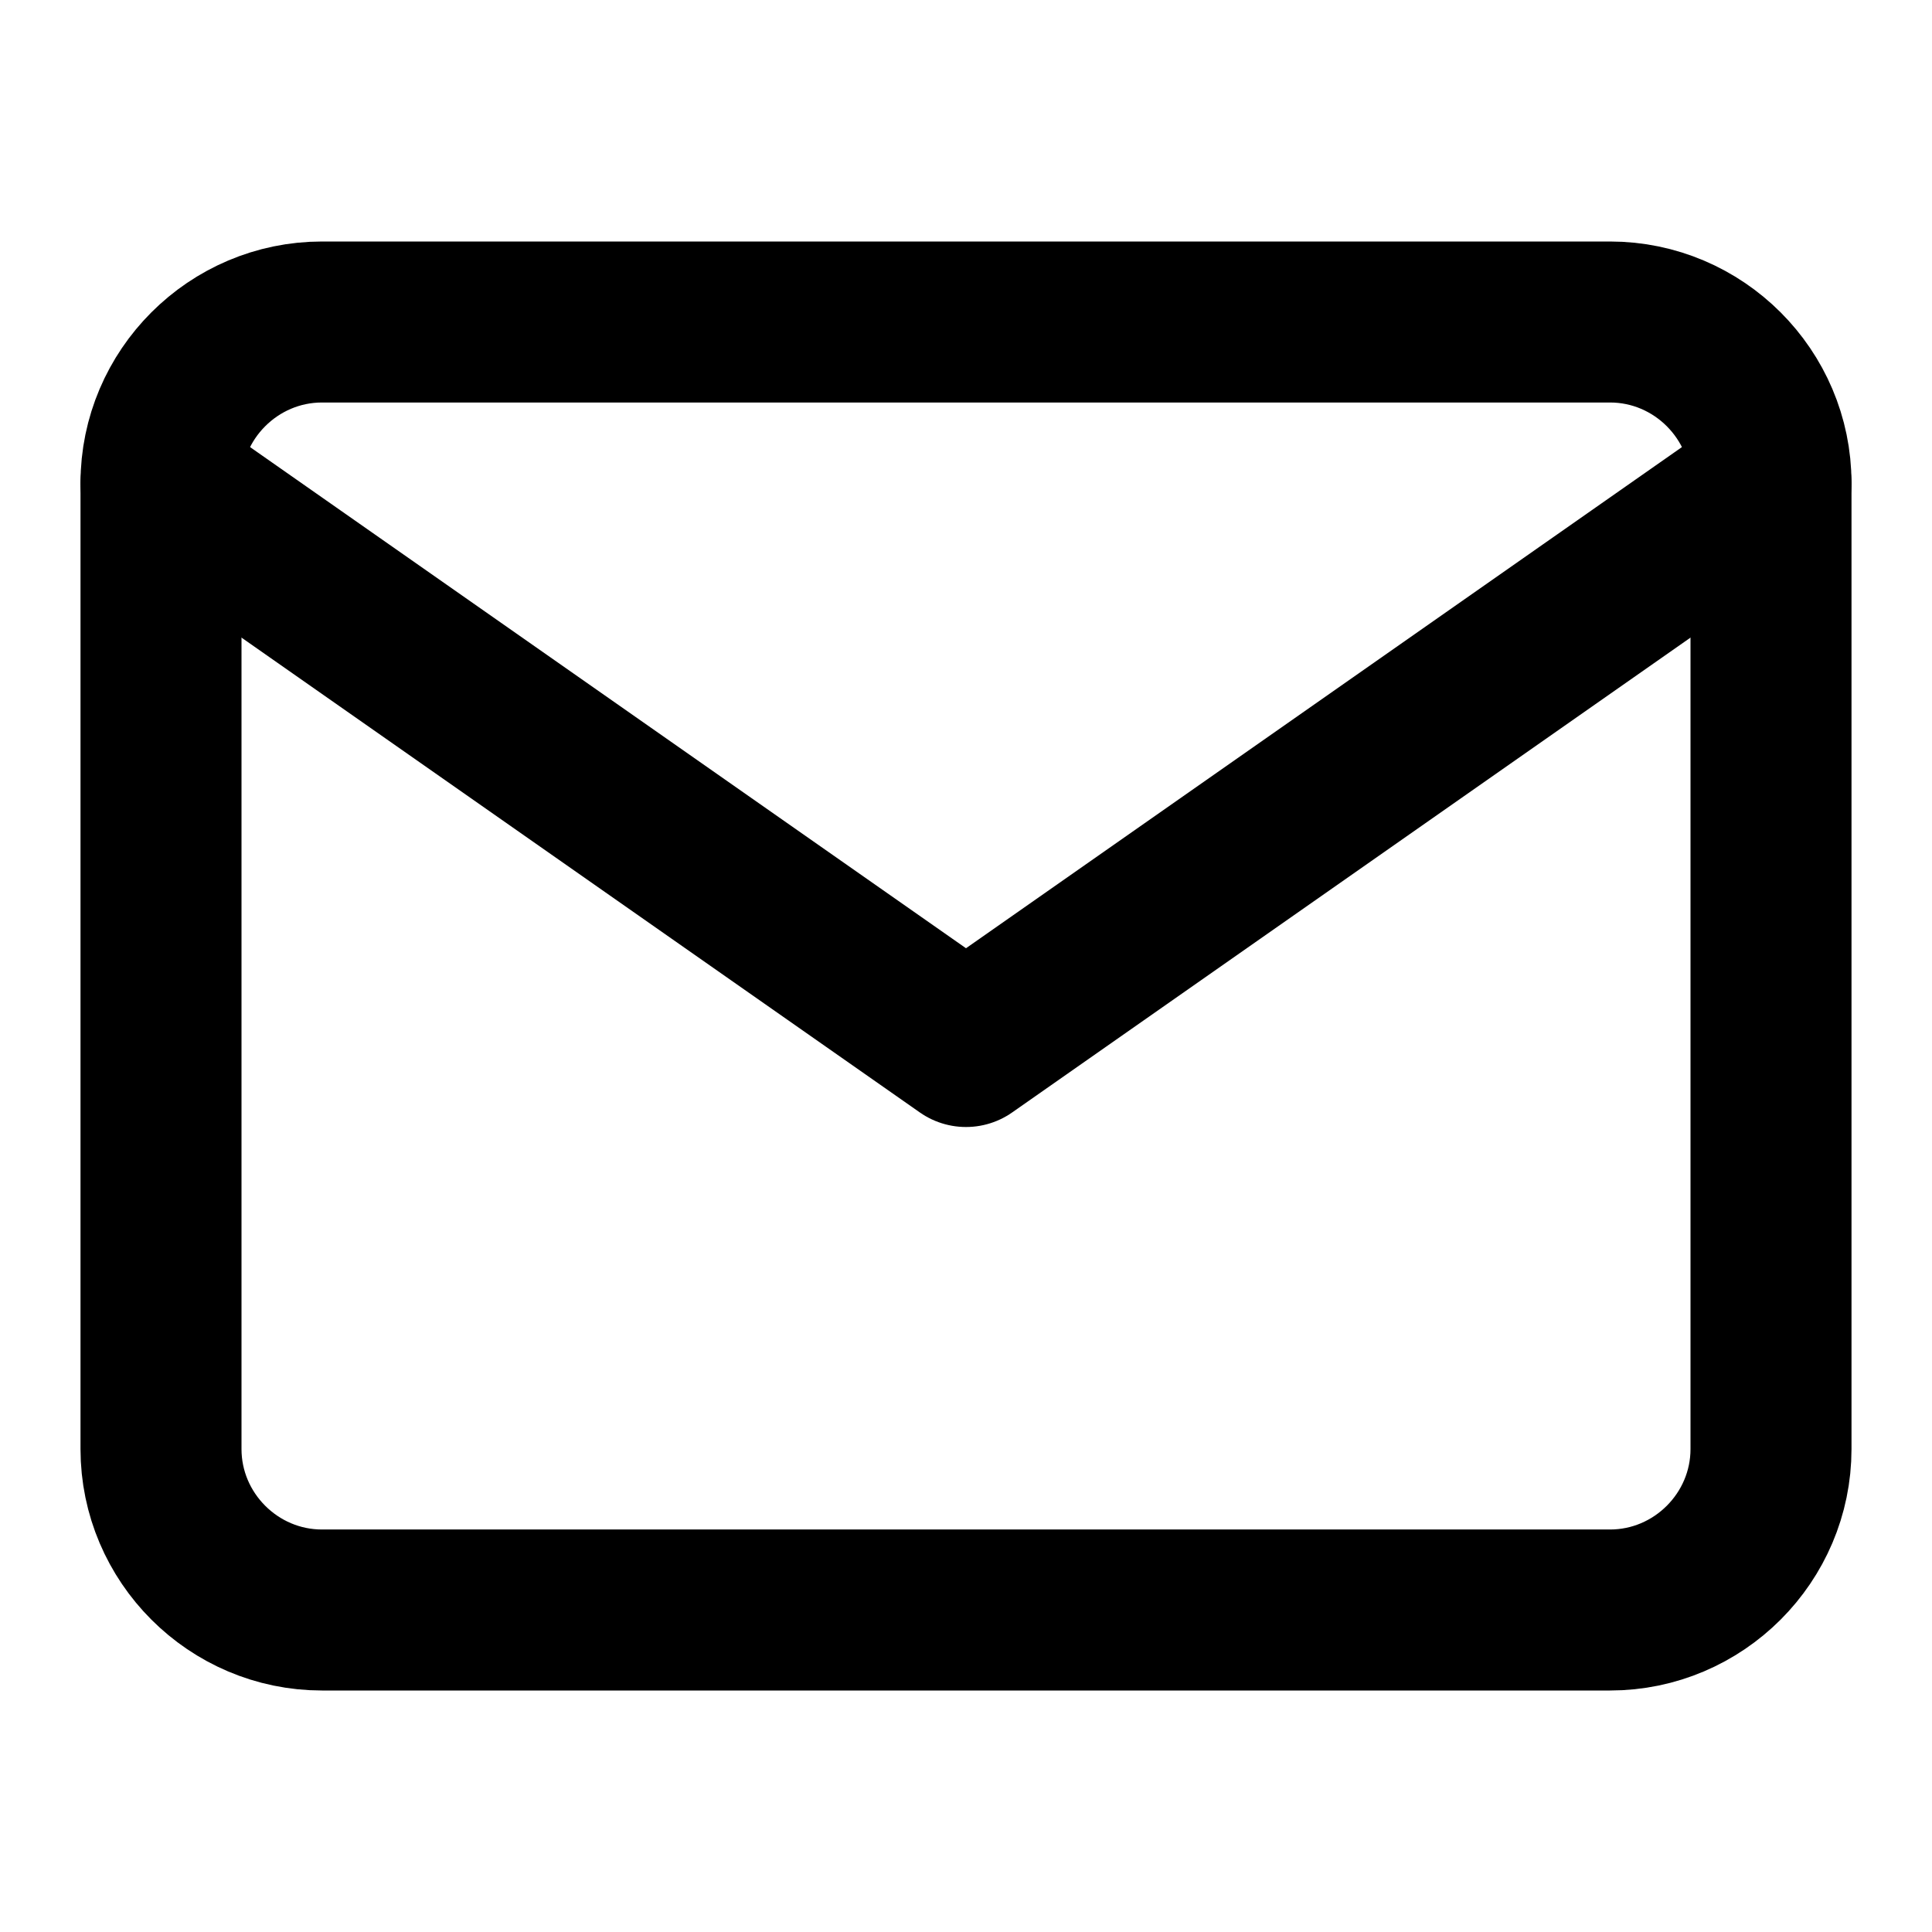
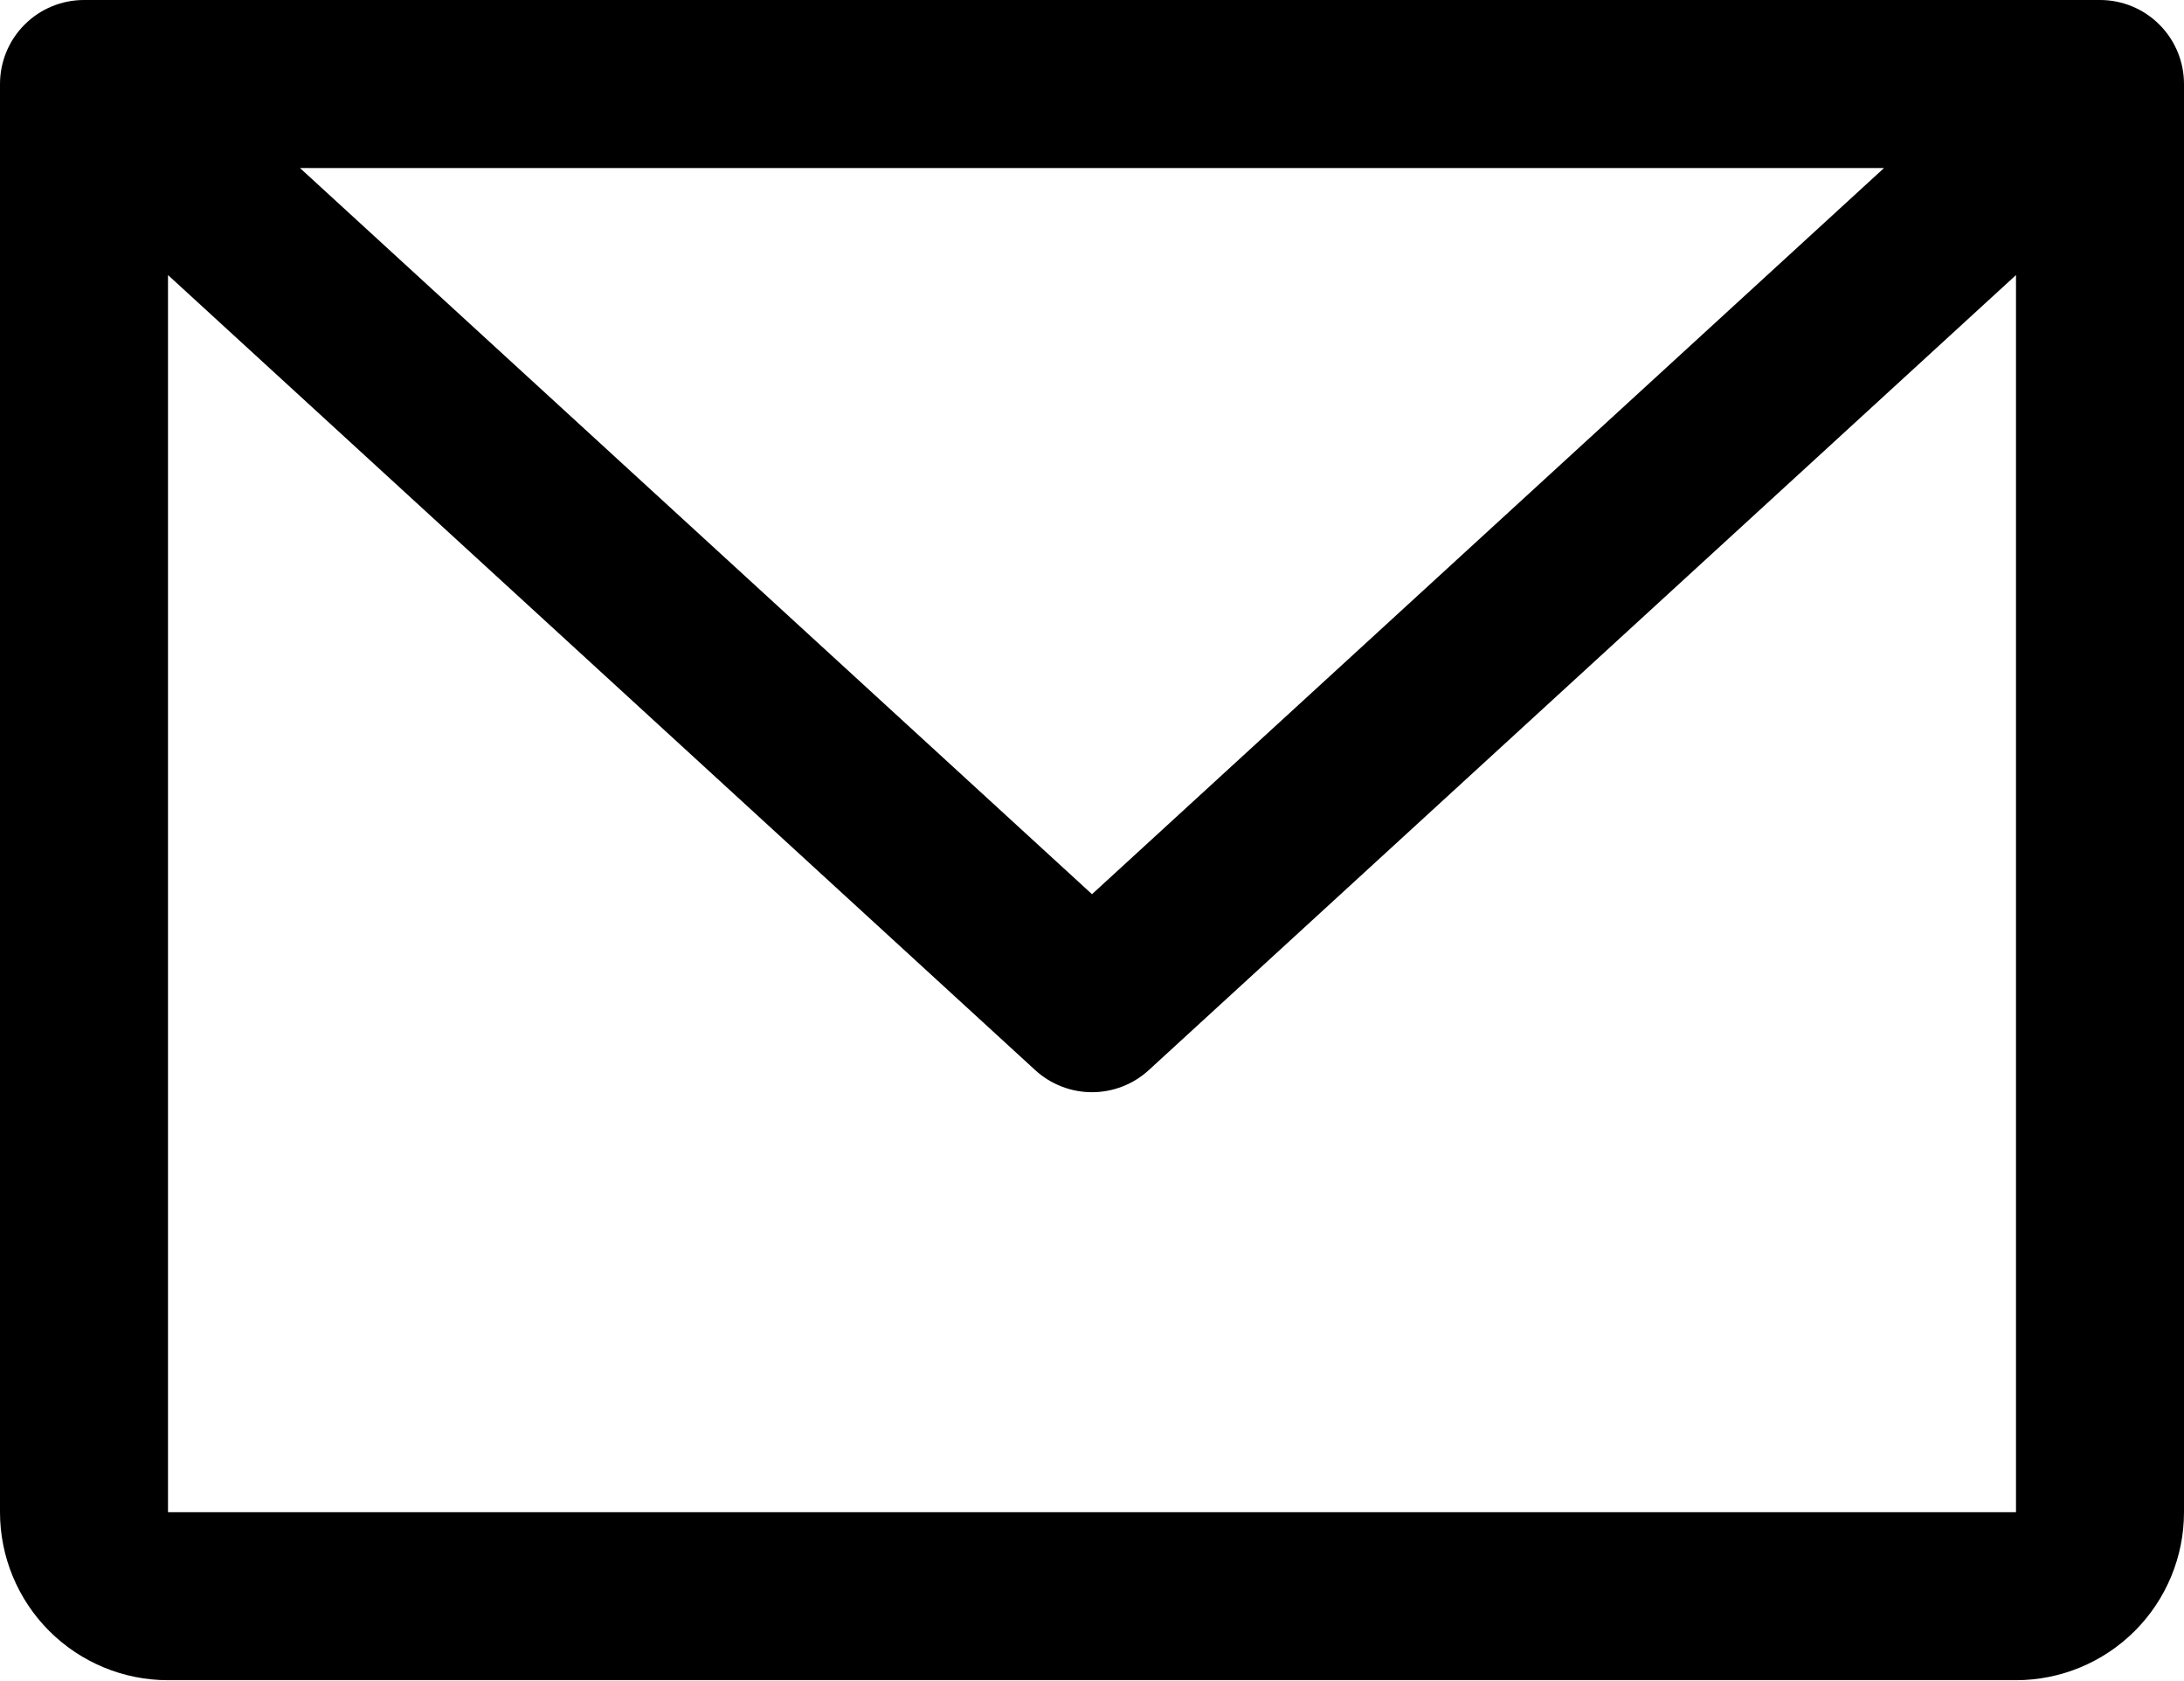
- <svg xmlns="http://www.w3.org/2000/svg" width="24" height="24" viewBox="0 0 24 24" fill="none">
-   <path d="M4 4H20C21.1 4 22 4.9 22 6V18C22 19.1 21.1 20 20 20H4C2.9 20 2 19.1 2 18V6C2 4.9 2.9 4 4 4Z" stroke="black" stroke-width="2" stroke-linecap="round" stroke-linejoin="round" />
-   <path d="M22 6L12 13L2 6" stroke="black" stroke-width="2" stroke-linecap="round" stroke-linejoin="round" />
+ <svg xmlns="http://www.w3.org/2000/svg" viewBox="0 0 26 20">
+   <path d="M25 0H1C0.735 0 0.48 0.105 0.293 0.293C0.105 0.48 0 0.735 0 1V18C0 18.53 0.211 19.039 0.586 19.414C0.961 19.789 1.47 20 2 20H24C24.53 20 25.039 19.789 25.414 19.414C25.789 19.039 26 18.53 26 18V1C26 0.735 25.895 0.48 25.707 0.293C25.52 0.105 25.265 0 25 0ZM22.429 2L13 10.644L3.571 2H22.429ZM24 18H2V3.274L12.324 12.738C12.508 12.907 12.75 13.001 13 13.001C13.25 13.001 13.492 12.907 13.676 12.738L24 3.274V18Z" />
</svg>
